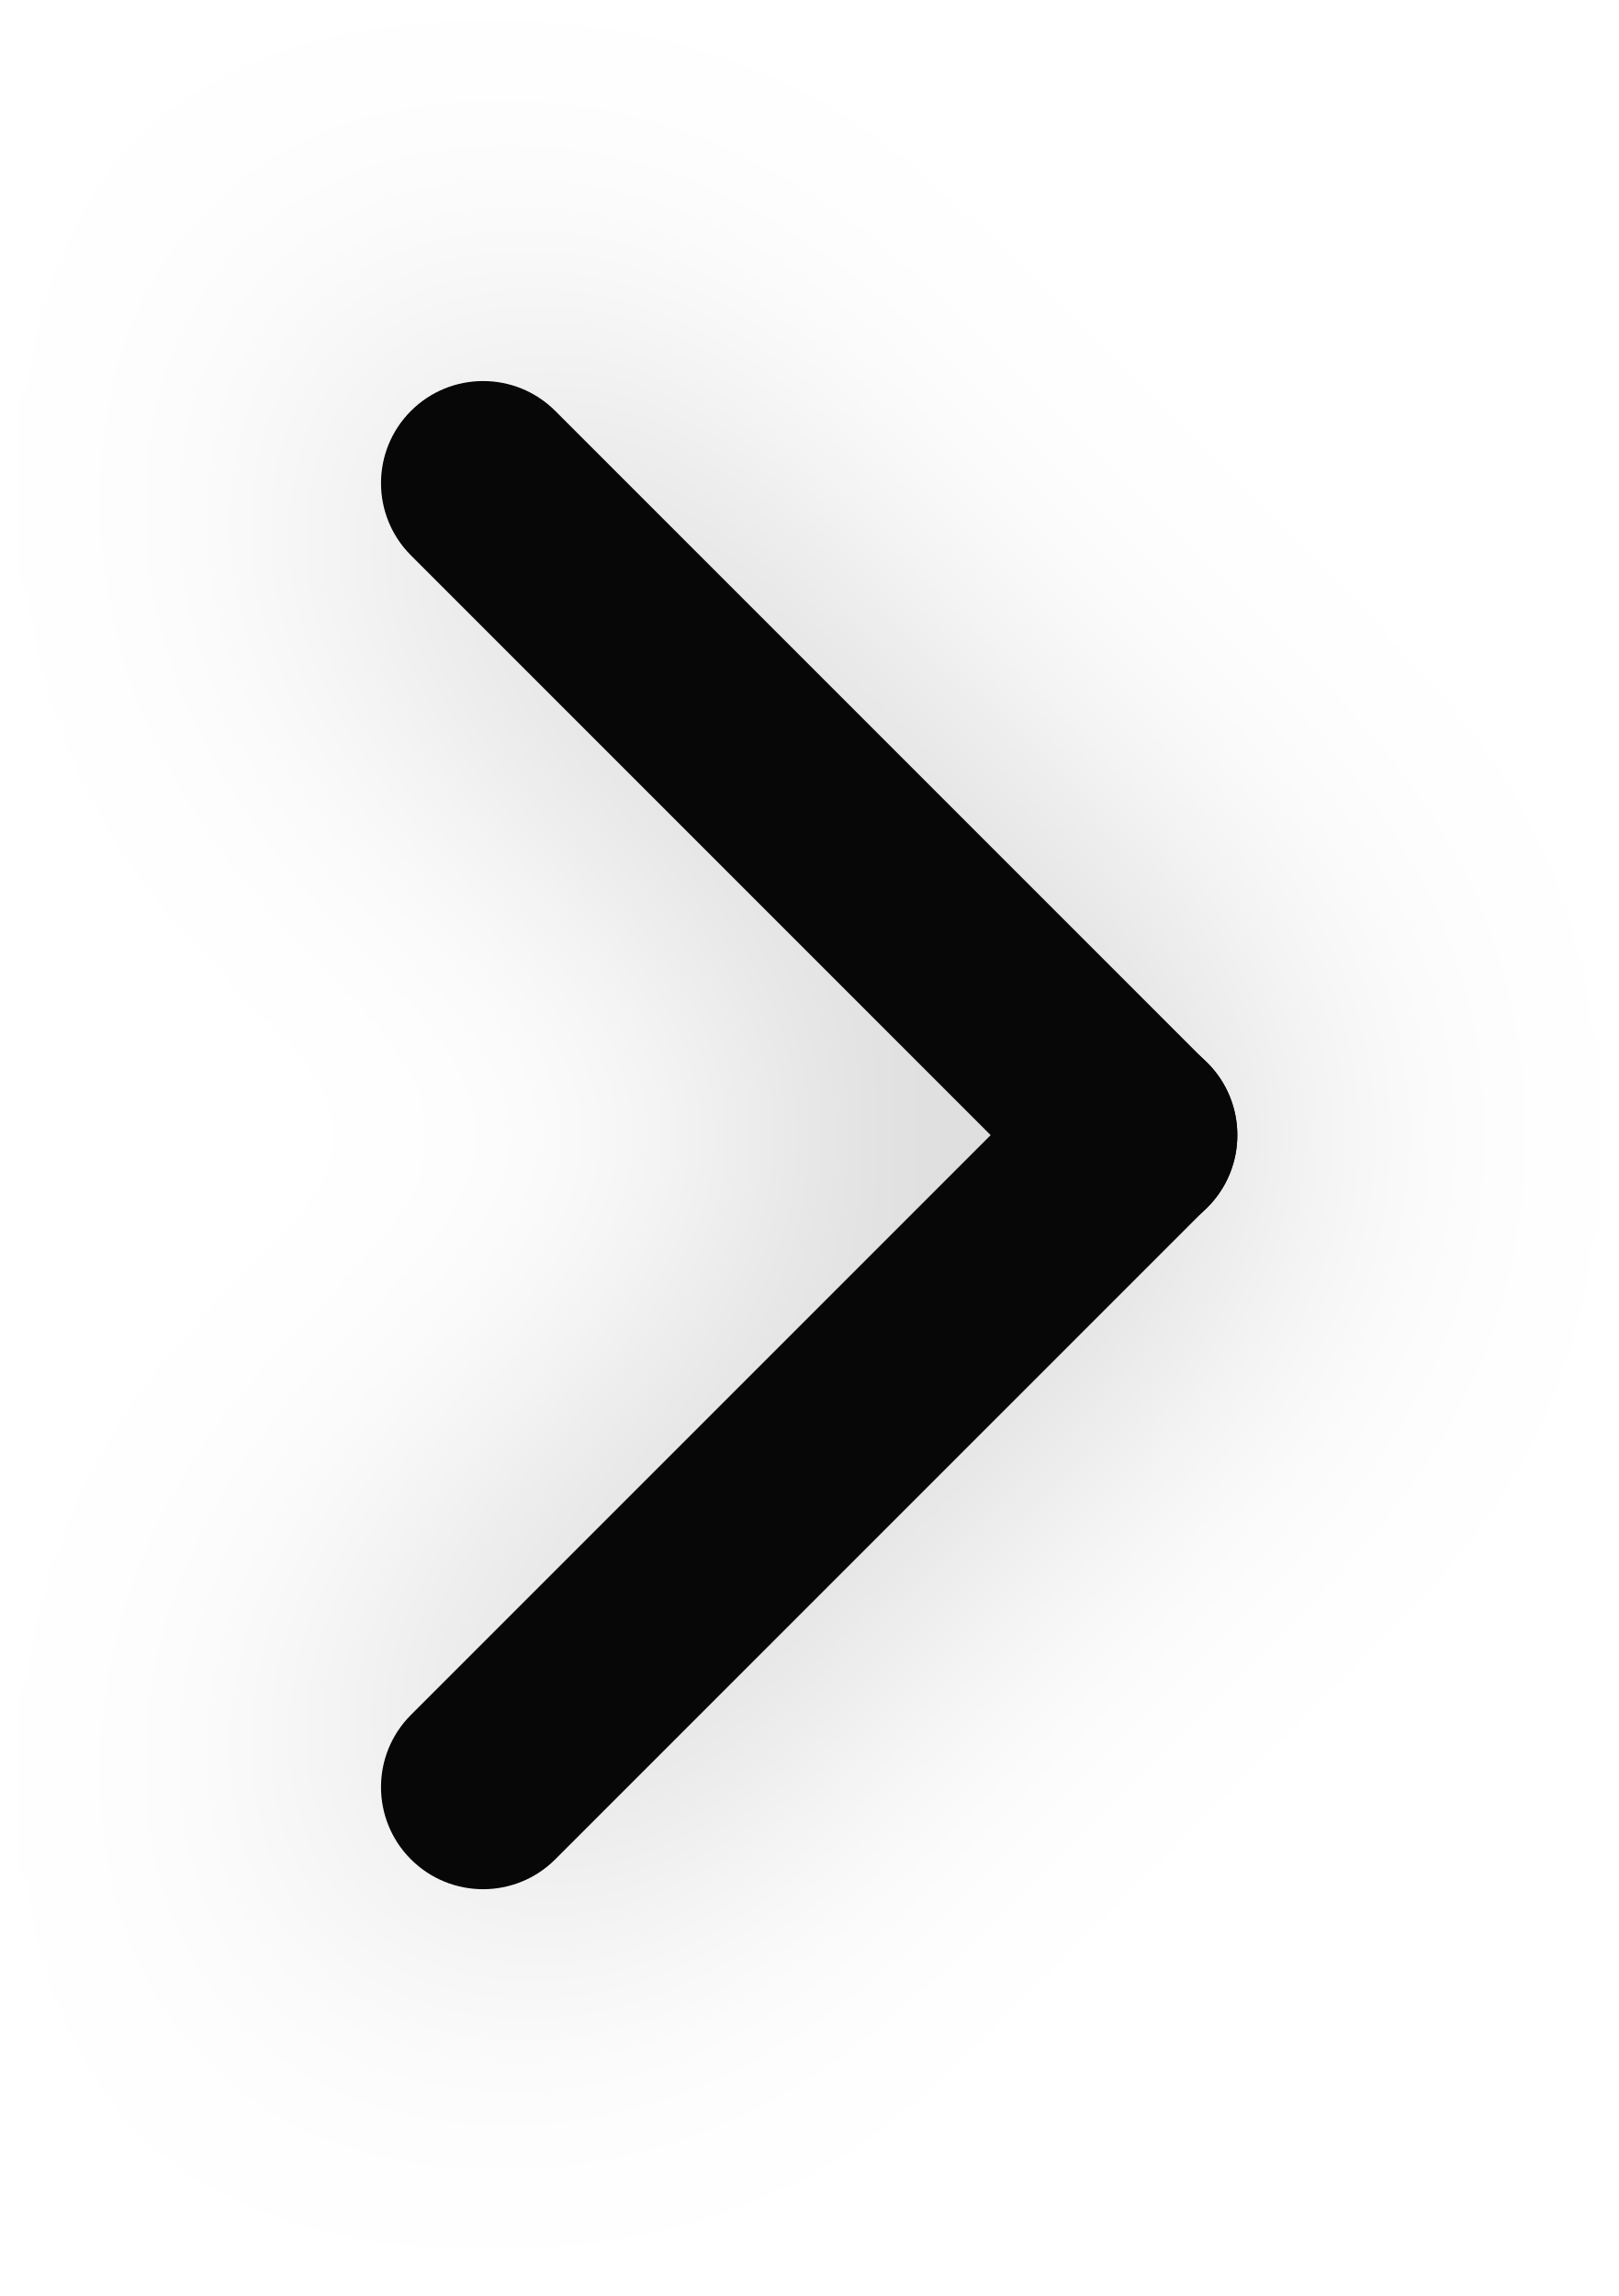
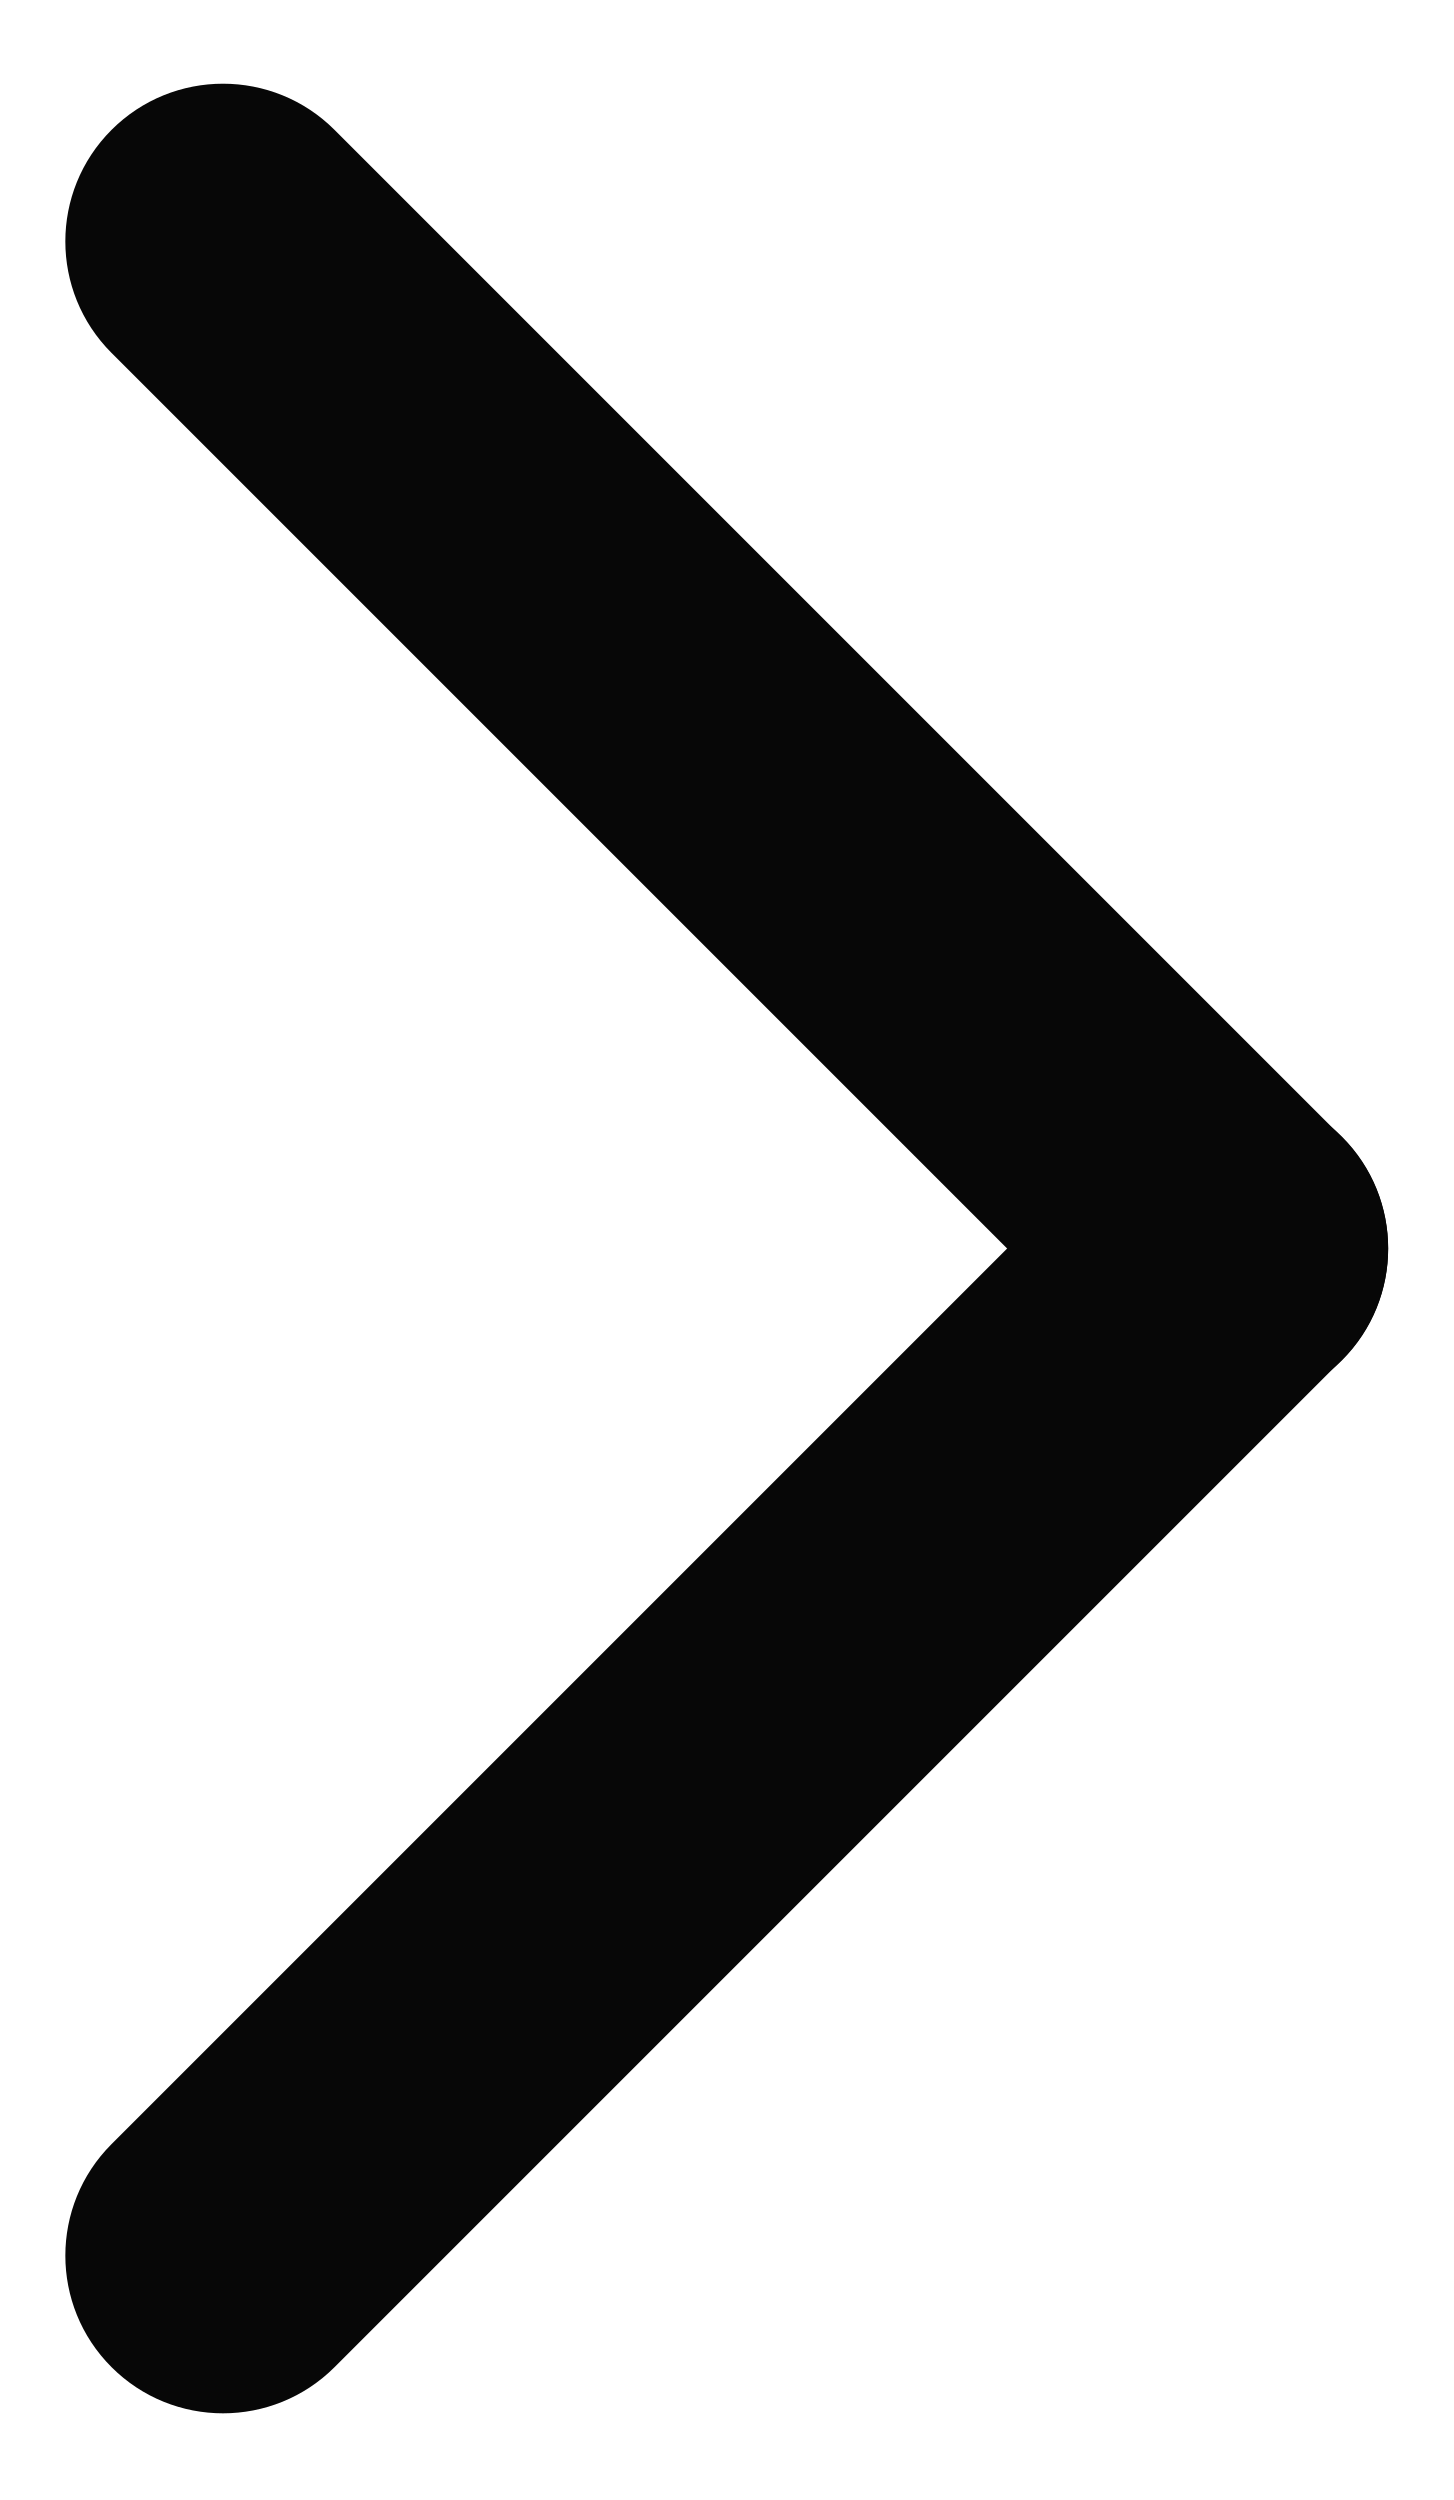
- <svg xmlns="http://www.w3.org/2000/svg" width="43" height="61" viewBox="0 0 43 61" fill="none">
-   <g filter="url(#filter0_d_17_7)">
-     <rect x="12.836" y="9" width="29.93" height="5.425" rx="2.713" transform="rotate(45 12.8359 9)" fill="#070707" />
-     <rect x="9" y="47.48" width="29.93" height="5.425" rx="2.713" transform="rotate(-45 9 47.4802)" fill="#070707" />
-   </g>
-   <defs>
-     <filter id="filter0_d_17_7" x="0.124" y="0.124" width="42.753" height="60.069" filterUnits="userSpaceOnUse" color-interpolation-filters="sRGB">
-       <feFlood flood-opacity="0" result="BackgroundImageFix" />
-       <feColorMatrix in="SourceAlpha" type="matrix" values="0 0 0 0 0 0 0 0 0 0 0 0 0 0 0 0 0 0 127 0" result="hardAlpha" />
-       <feOffset />
-       <feGaussianBlur stdDeviation="5" />
-       <feColorMatrix type="matrix" values="0 0 0 0 0 0 0 0 0 0 0 0 0 0 0 0 0 0 0.25 0" />
-       <feBlend mode="normal" in2="BackgroundImageFix" result="effect1_dropShadow_17_7" />
-       <feBlend mode="normal" in="SourceGraphic" in2="effect1_dropShadow_17_7" result="shape" />
-     </filter>
-   </defs>
+ <svg xmlns="http://www.w3.org/2000/svg" width="25" height="43" viewBox="0 0 25 43" fill="none">
+   <rect x="3.836" y="0.316" width="29.93" height="5.425" rx="2.713" transform="rotate(45 3.83594 0.316284)" fill="#070707" />
+   <rect y="38.797" width="29.93" height="5.425" rx="2.713" transform="rotate(-45 0 38.7966)" fill="#070707" />
</svg>
